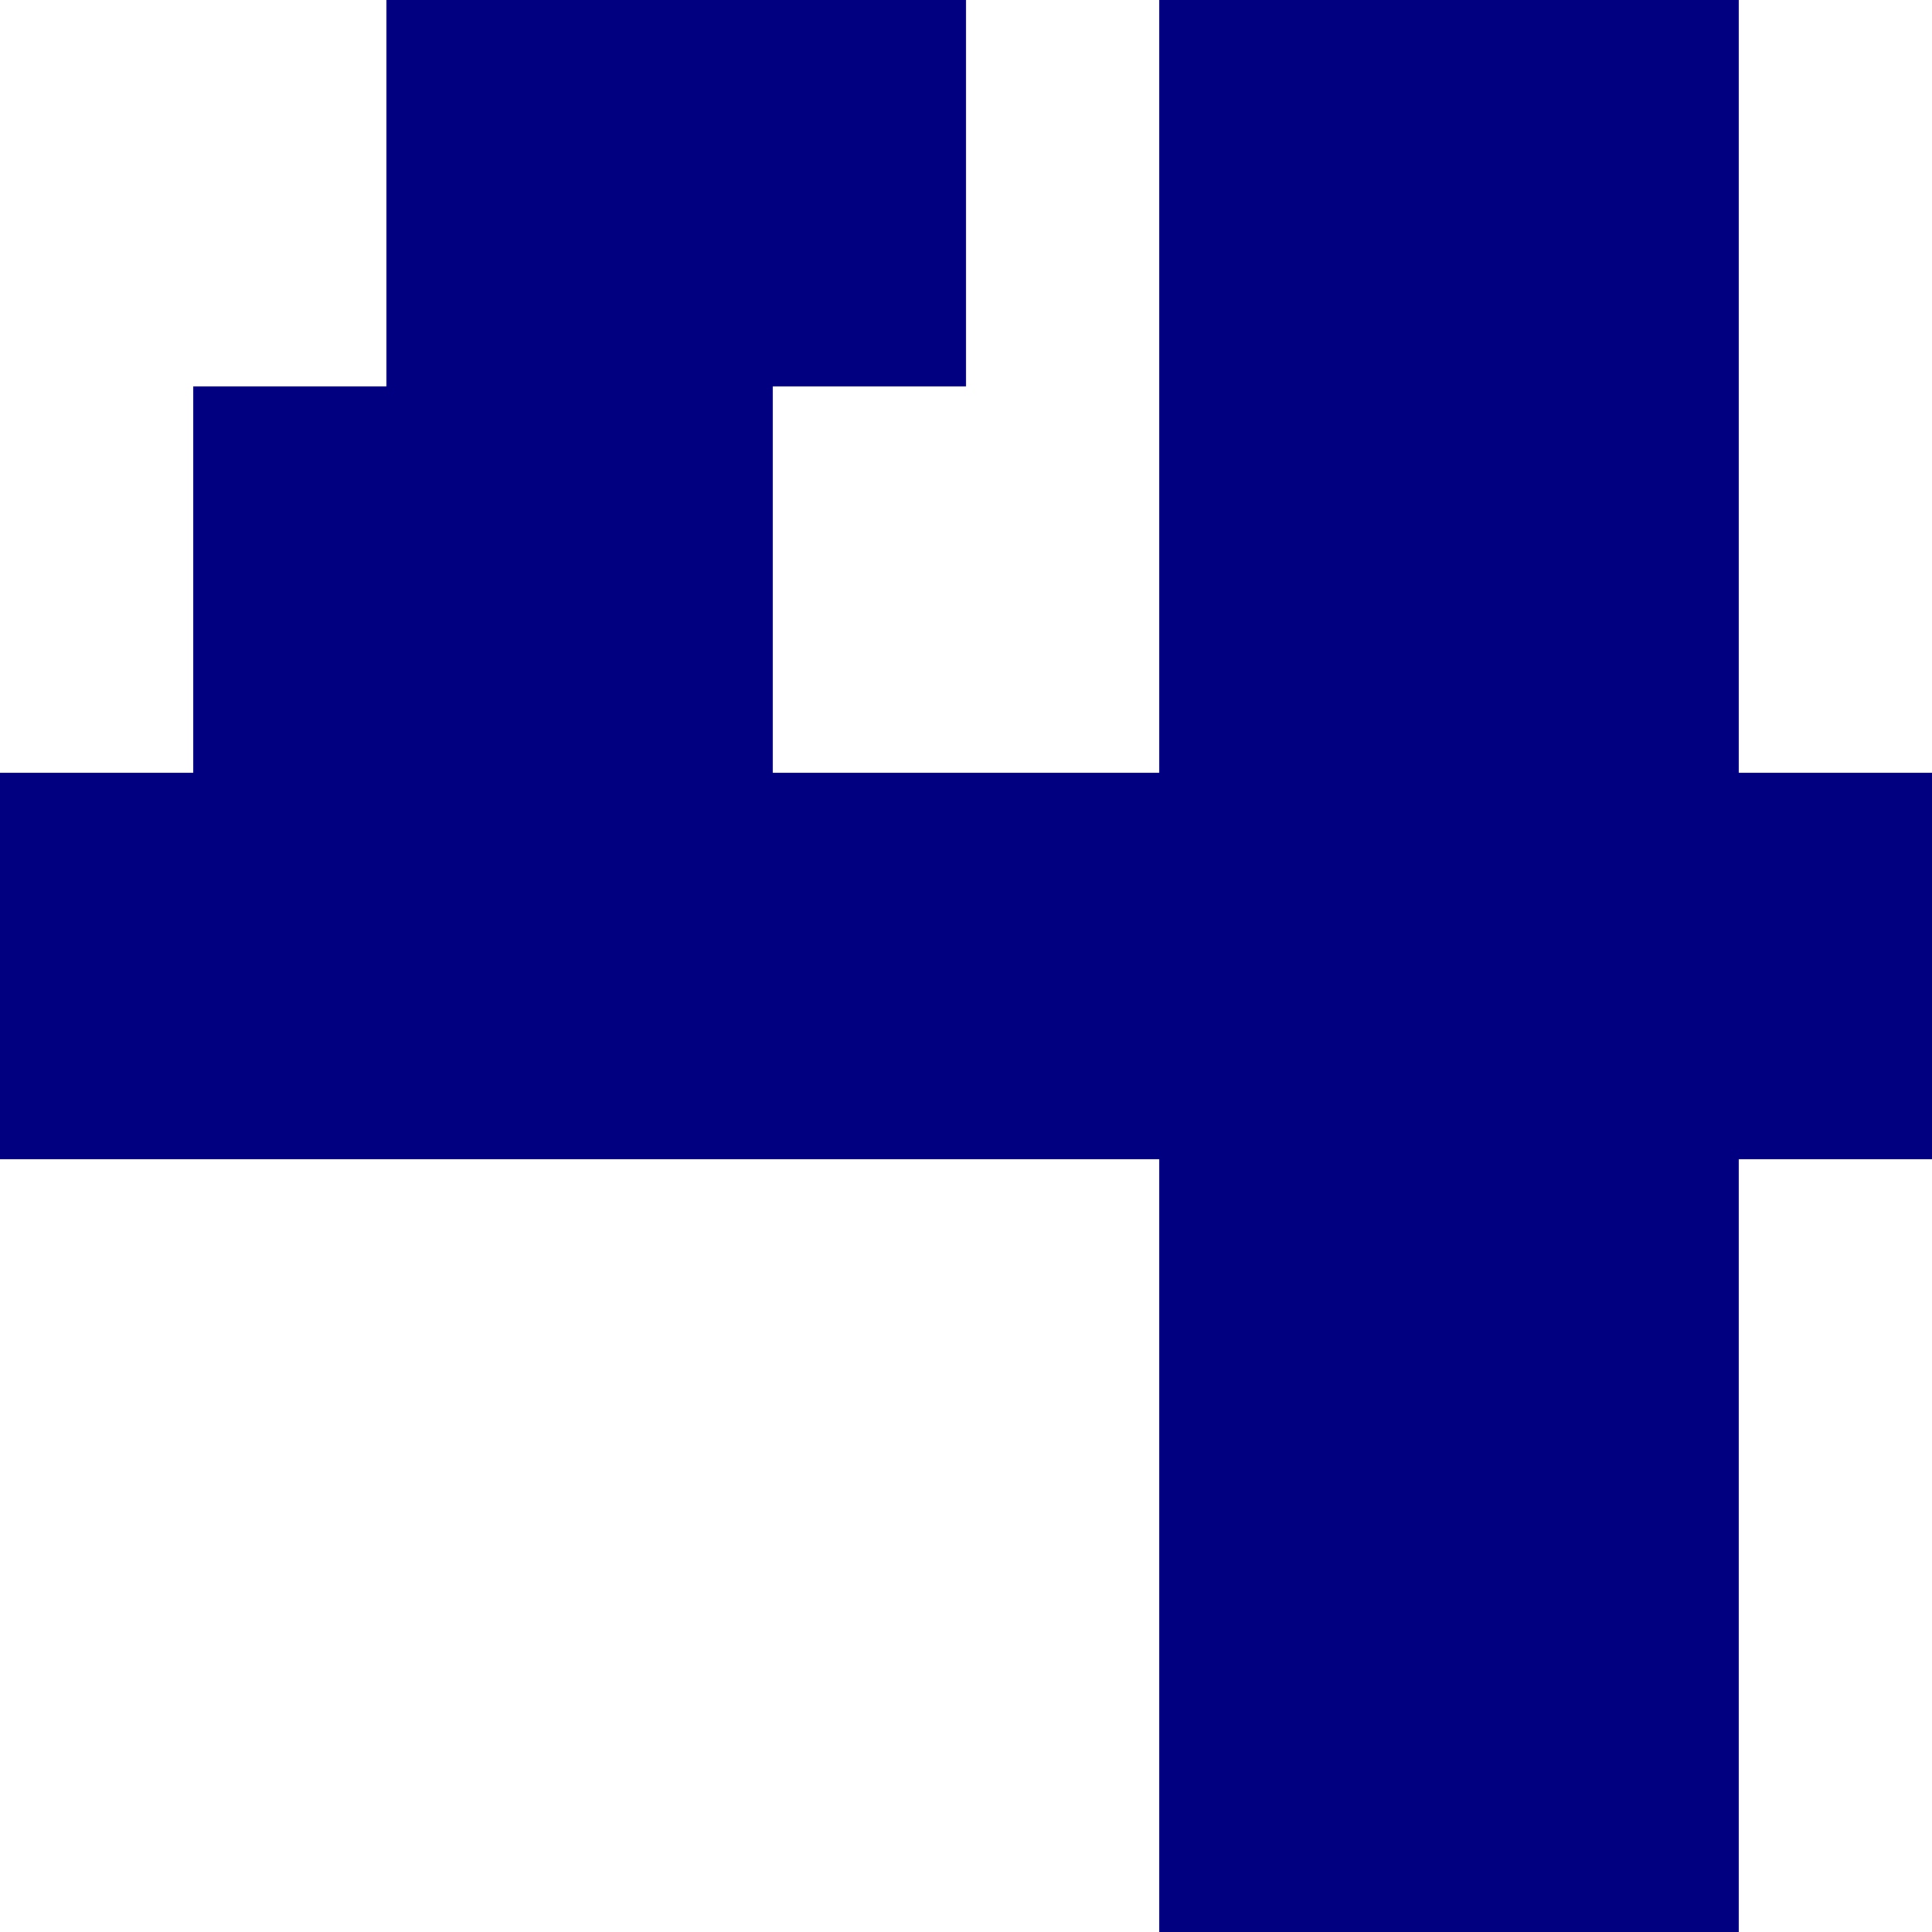
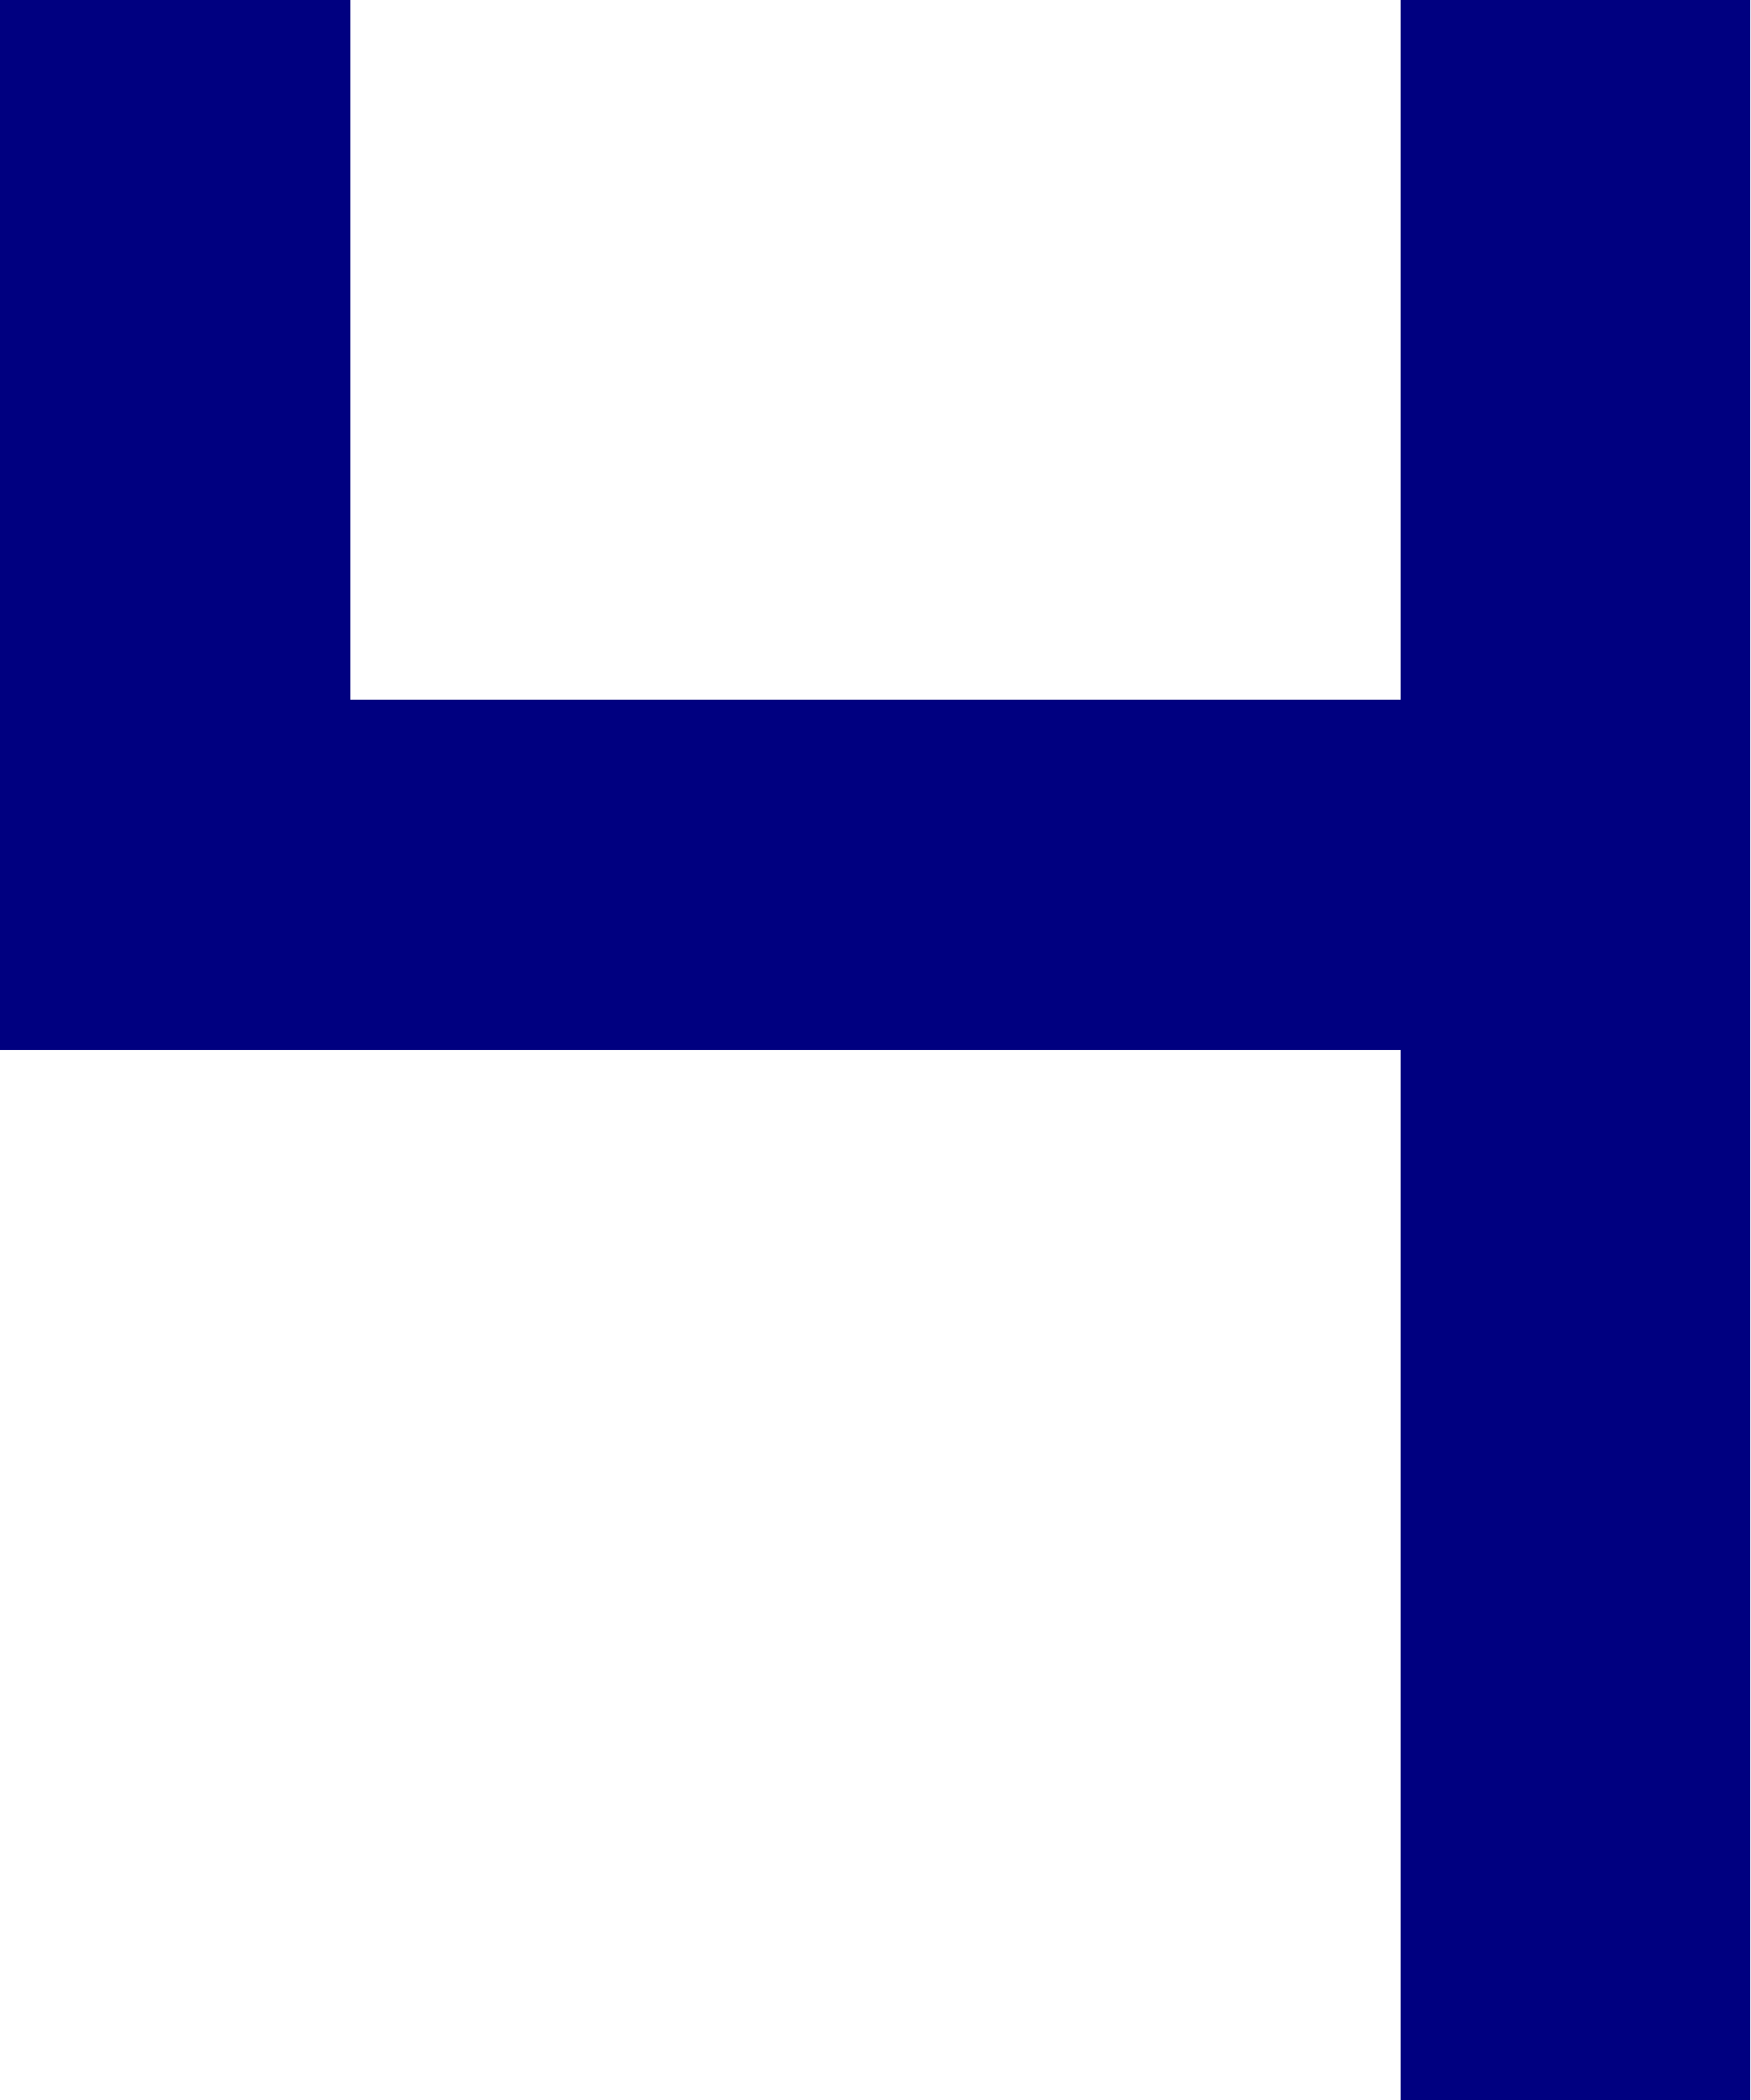
- <svg xmlns="http://www.w3.org/2000/svg" width="444.129" height="444.129" viewBox="0 0 117.509 117.509" xml:space="preserve">
-   <path style="fill:navy;fill-opacity:1" d="M70.505 94.007V70.505H0V47.004H11.751V23.502H23.502V0h35.253V23.502H47.004V47.004H70.505V0h35.253v47.004H117.51V70.505H105.758v47.004H70.505Z" />
+ <svg xmlns="http://www.w3.org/2000/svg" width="100" height="120" viewBox="0 0 100 120" shape-rendering="crispEdges">
+   <path fill="#000080" d="M 0 0 V 60 H 80 V 120 H 100 V 0 H 80 V 40 H 20 V 0 Z" />
</svg>
